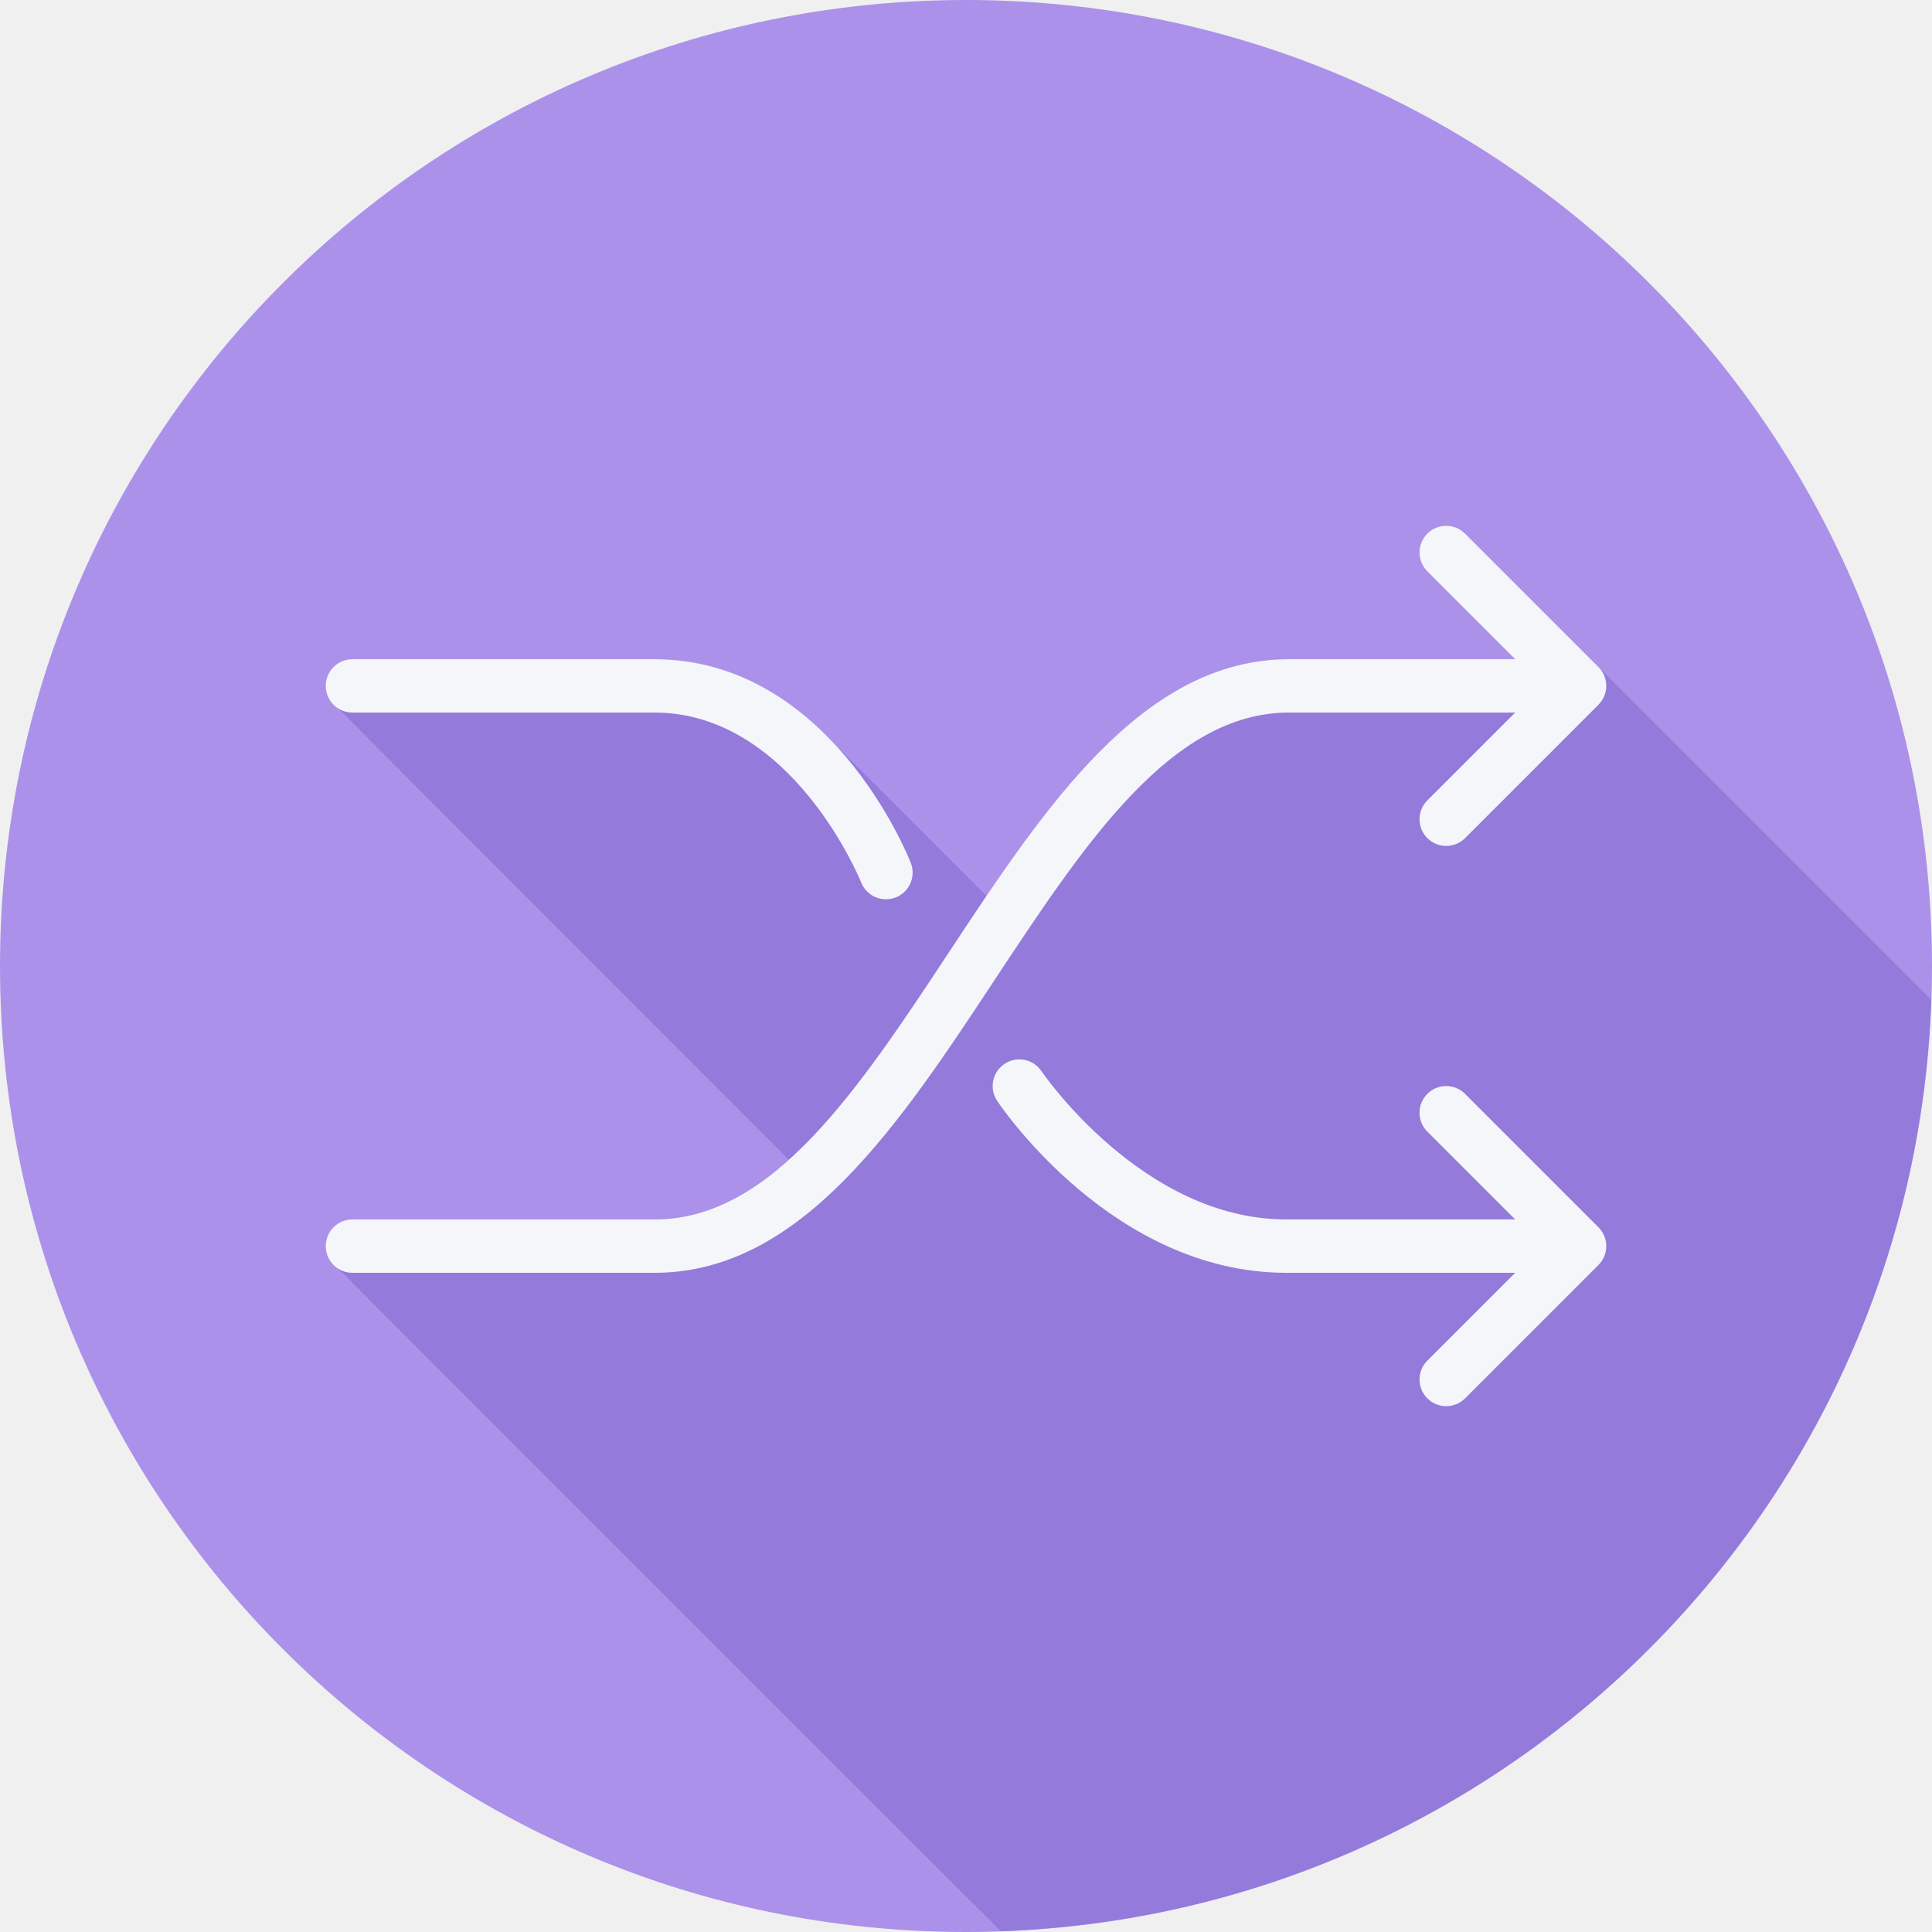
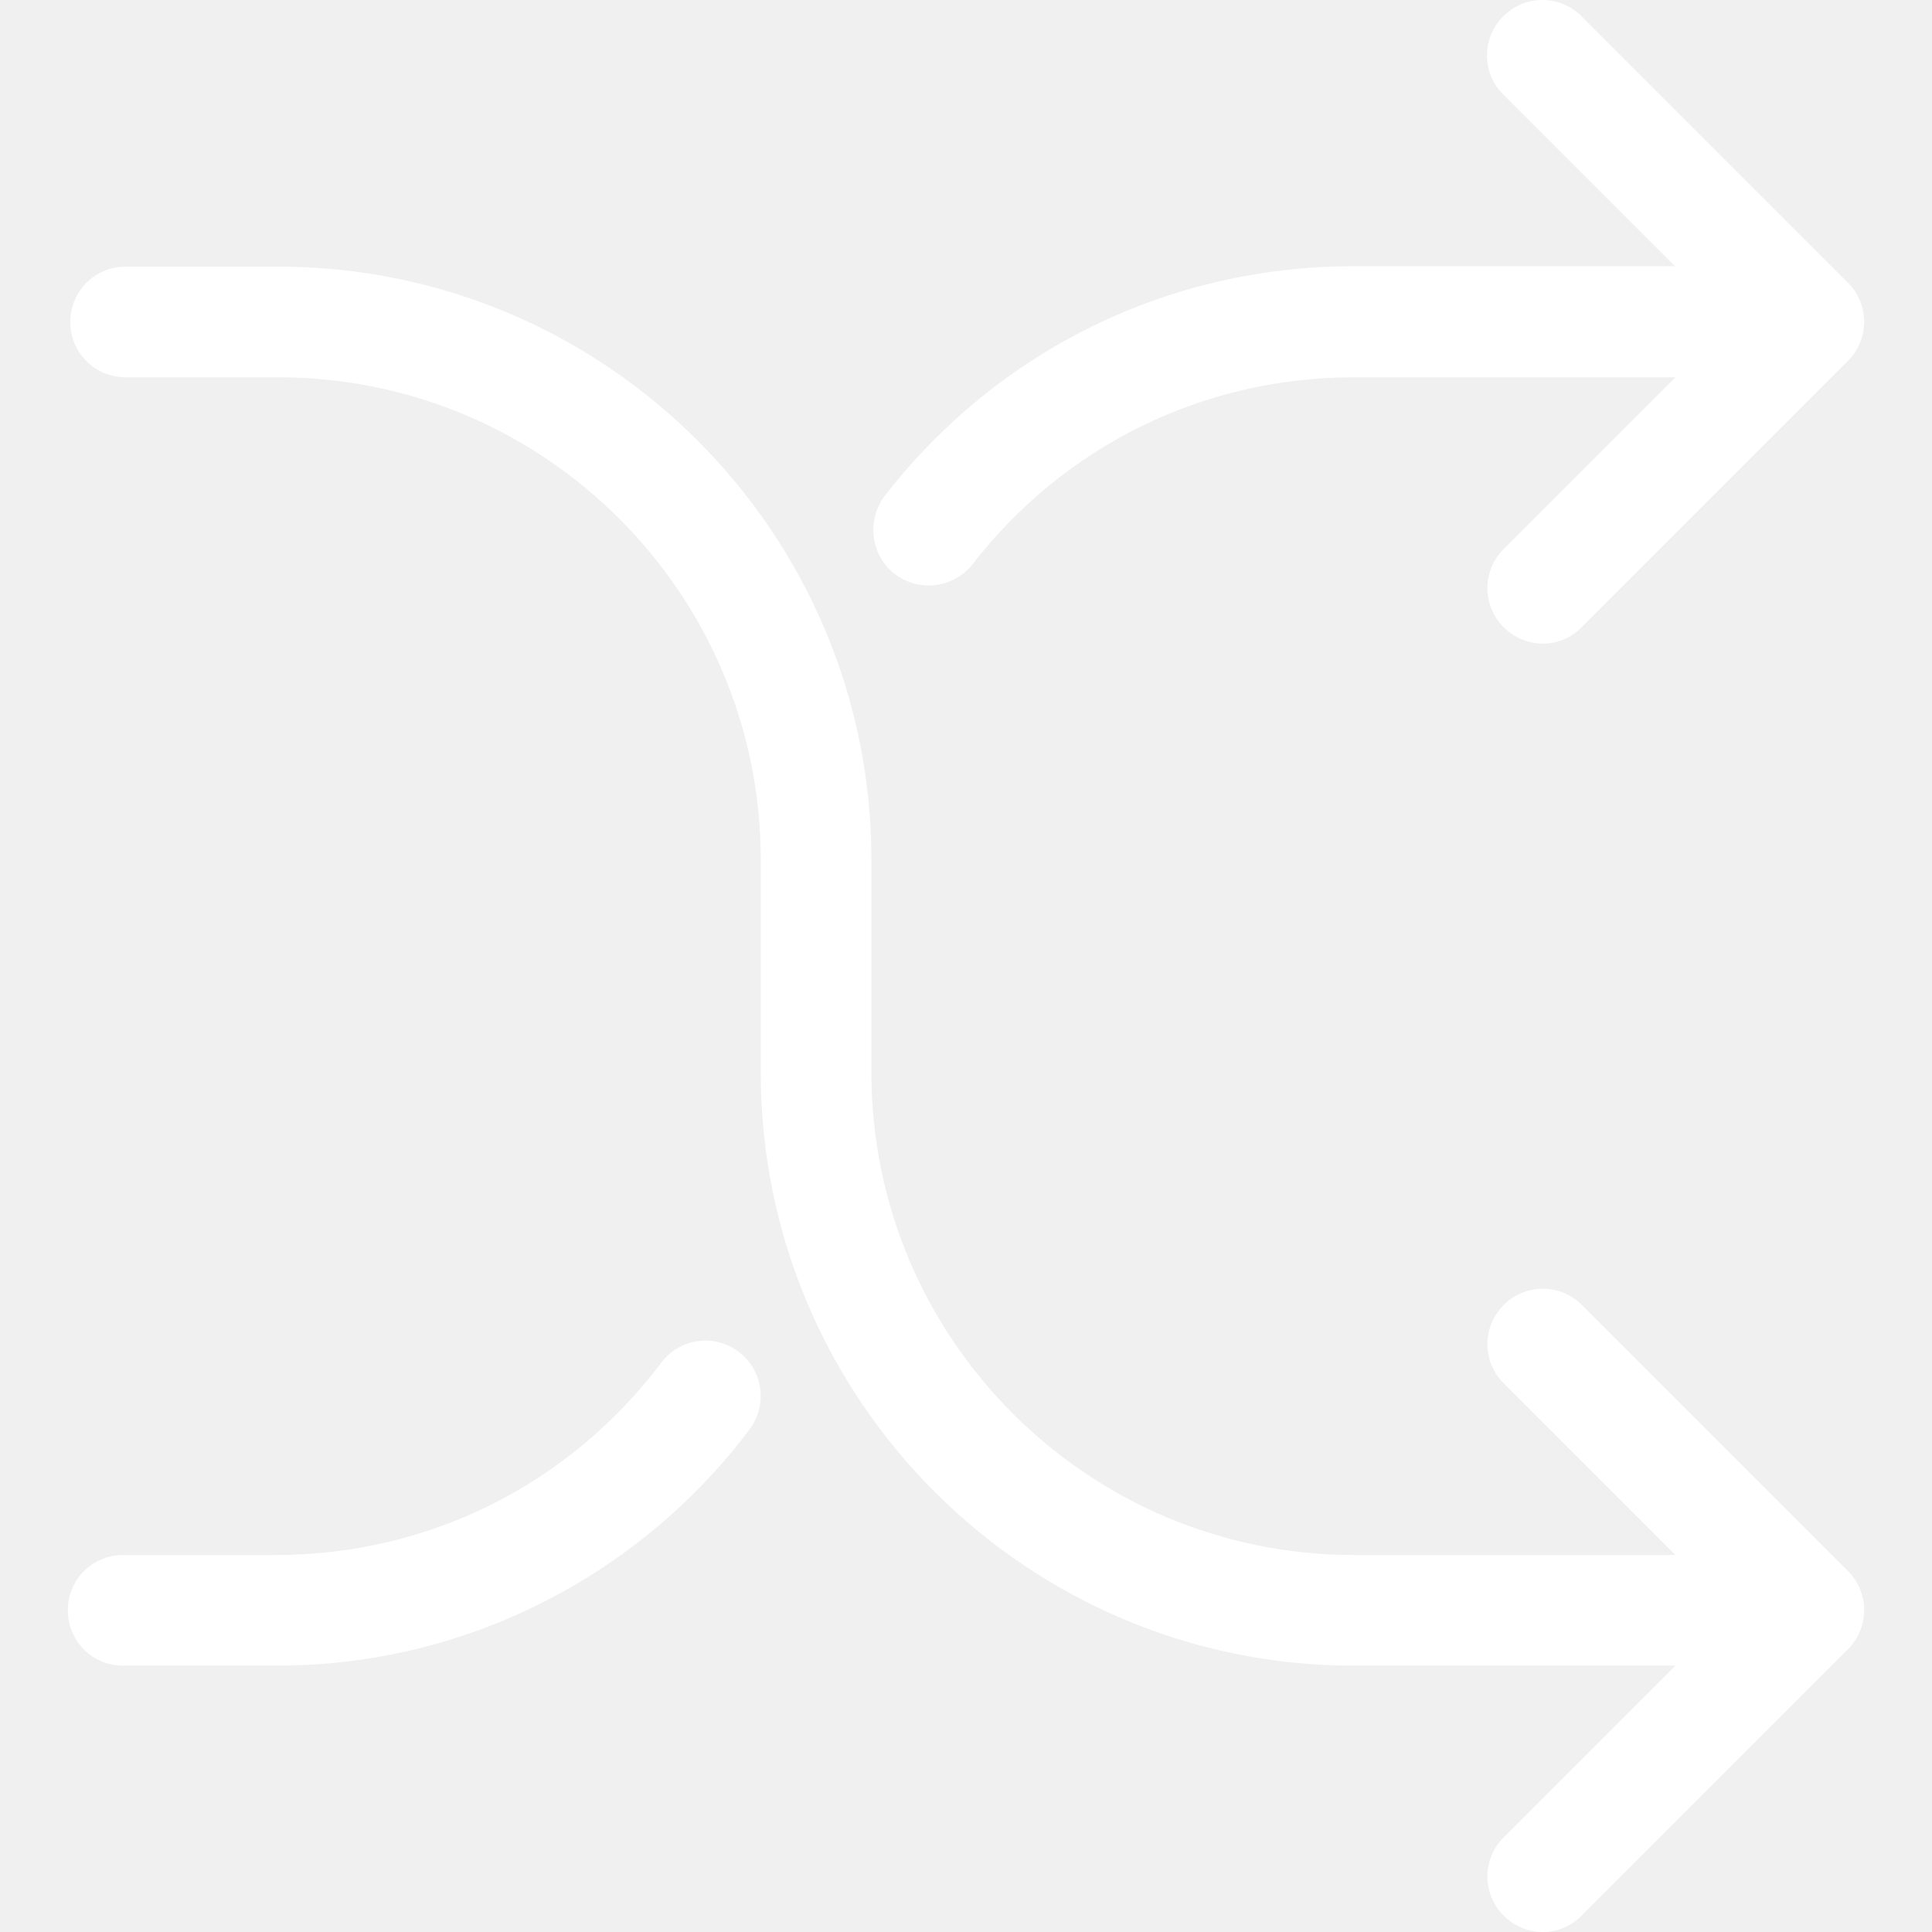
- <svg xmlns="http://www.w3.org/2000/svg" viewBox="0 0 512 512">
-   <path d="M0 256.006C0 397.402 114.606 512.004 255.996 512 397.394 512.004 512 397.402 512 256.006 512.009 114.61 397.394 0 255.996 0 114.606 0 0 114.614 0 256.006z" fill="#ab91ea" />
-   <path d="M511.774 264.933L396.416 149.575l-8.159-8.159a7.066 7.066 0 0 0-9.997 0 7.068 7.068 0 0 0 0 9.998l23.28 23.281h-59.955c-33.819 0-57.895 29.874-80.156 62.738-.055-.055-.117-.11-.173-.166-.526-.553-40.256-40.258-40.803-40.803-10.995-11.548-26.5-21.77-47.041-21.77H93.391a7.07 7.07 0 0 0-7.07 7.07c0 2.375 1.248 4.374 3.045 5.657.457.641 119.449 119.682 119.658 119.906-10.837 9.727-22.423 15.836-35.5 15.836H93.391a7.068 7.068 0 0 0-7.07 7.07c0 2.377 1.248 4.375 3.045 5.657a6.9 6.9 0 0 0 1.633 1.633c.455.639 172.362 172.545 173.002 173.002.348.487.791.864 1.241 1.241 134.139-4.765 241.925-112.656 246.532-246.833z" fill="#947adb" />
-   <g fill="#f4f6f9">
-     <path d="M93.392 188.835h80.02c36.551 0 54.623 44.563 54.802 45.012a7.075 7.075 0 0 0 6.579 4.474 7.065 7.065 0 0 0 6.576-9.649c-.863-2.206-21.717-53.978-67.958-53.978H93.392a7.07 7.07 0 0 0 0 14.141z" />
-     <path d="M341.585 188.835h59.956l-23.281 23.281a7.066 7.066 0 0 0 0 9.997c1.381 1.381 3.189 2.071 4.998 2.071s3.618-.69 4.998-2.071l35.349-35.349a7.066 7.066 0 0 0 0-9.997l-35.349-35.349a7.066 7.066 0 0 0-9.997 0 7.066 7.066 0 0 0 0 9.997l23.281 23.281h-59.956c-38.816 0-64.8 39.35-89.931 77.41-24.127 36.544-46.917 71.058-78.128 71.058H93.392a7.069 7.069 0 0 0-7.07 7.07 7.068 7.068 0 0 0 7.07 7.07h80.134c38.816 0 64.8-39.355 89.931-77.41 24.126-36.54 46.917-71.059 78.128-71.059z" />
-     <path d="M388.257 289.886c-2.762-2.762-7.235-2.762-9.997 0s-2.762 7.235 0 9.997l23.281 23.281h-60.699c-38.035 0-64.561-38.884-64.828-39.278-2.167-3.245-6.556-4.108-9.804-1.947-3.242 2.175-4.118 6.553-1.954 9.797 1.239 1.865 30.907 45.568 76.586 45.568h60.699l-23.281 23.281a7.066 7.066 0 0 0 0 9.997c1.381 1.381 3.189 2.071 4.998 2.071s3.618-.69 4.998-2.071l35.349-35.349a7.066 7.066 0 0 0 0-9.997l-35.348-35.35z" />
-   </g>
+ <svg xmlns="http://www.w3.org/2000/svg" viewBox="0 0 471.475 471.475">
+   <path class="shuffle" fill="#fff" d="M180.25 329.875c-6-4.5-14.4-3.3-18.9 2.7-22.5 29.8-56.8 46.9-94.1 46.9h-37.2c-7.5 0-13.5 6-13.5 13.5s6 13.5 13.5 13.5h37.3c23.1 0 45.2-5.3 65.6-15.7 19.5-9.9 36.8-24.4 50-42 4.4-5.9 3.3-14.4-2.7-18.9zM218.35 140.075c2.5 1.9 5.4 2.8 8.3 2.8 4 0 8-1.8 10.7-5.2 22.5-29 56.4-45.6 93-45.6h78.5l-41.9 41.9c-5.3 5.3-5.3 13.8 0 19.1 2.6 2.6 6.1 4 9.5 4s6.9-1.3 9.5-4l65-65c5.3-5.3 5.3-13.8 0-19.1l-65-65c-5.3-5.3-13.8-5.3-19.1 0-5.3 5.3-5.3 13.8 0 19.1l41.9 41.9h-78.5c-45 0-86.7 20.4-114.4 56.1-4.4 6-3.4 14.4 2.5 19z" />
+   <path class="shuffle" fill="#fff" d="M386.05 318.475c-5.3-5.3-13.8-5.3-19.1 0-5.3 5.3-5.3 13.8 0 19.1l41.9 41.9h-78.5c-64.9 0-117.7-52.8-117.7-117.7v-52c0-79.8-64.9-144.7-144.7-144.7h-37.3c-7.5 0-13.5 6-13.5 13.5s6 13.5 13.5 13.5h37.3c64.9 0 117.7 52.8 117.7 117.7v52c0 79.8 64.9 144.7 144.7 144.7h78.5l-41.9 41.9c-5.3 5.3-5.3 13.8 0 19.1 2.6 2.6 6.1 4 9.5 4s6.9-1.3 9.5-4l65-65c5.3-5.3 5.3-13.8 0-19.1l-64.9-64.9z" />
</svg>
